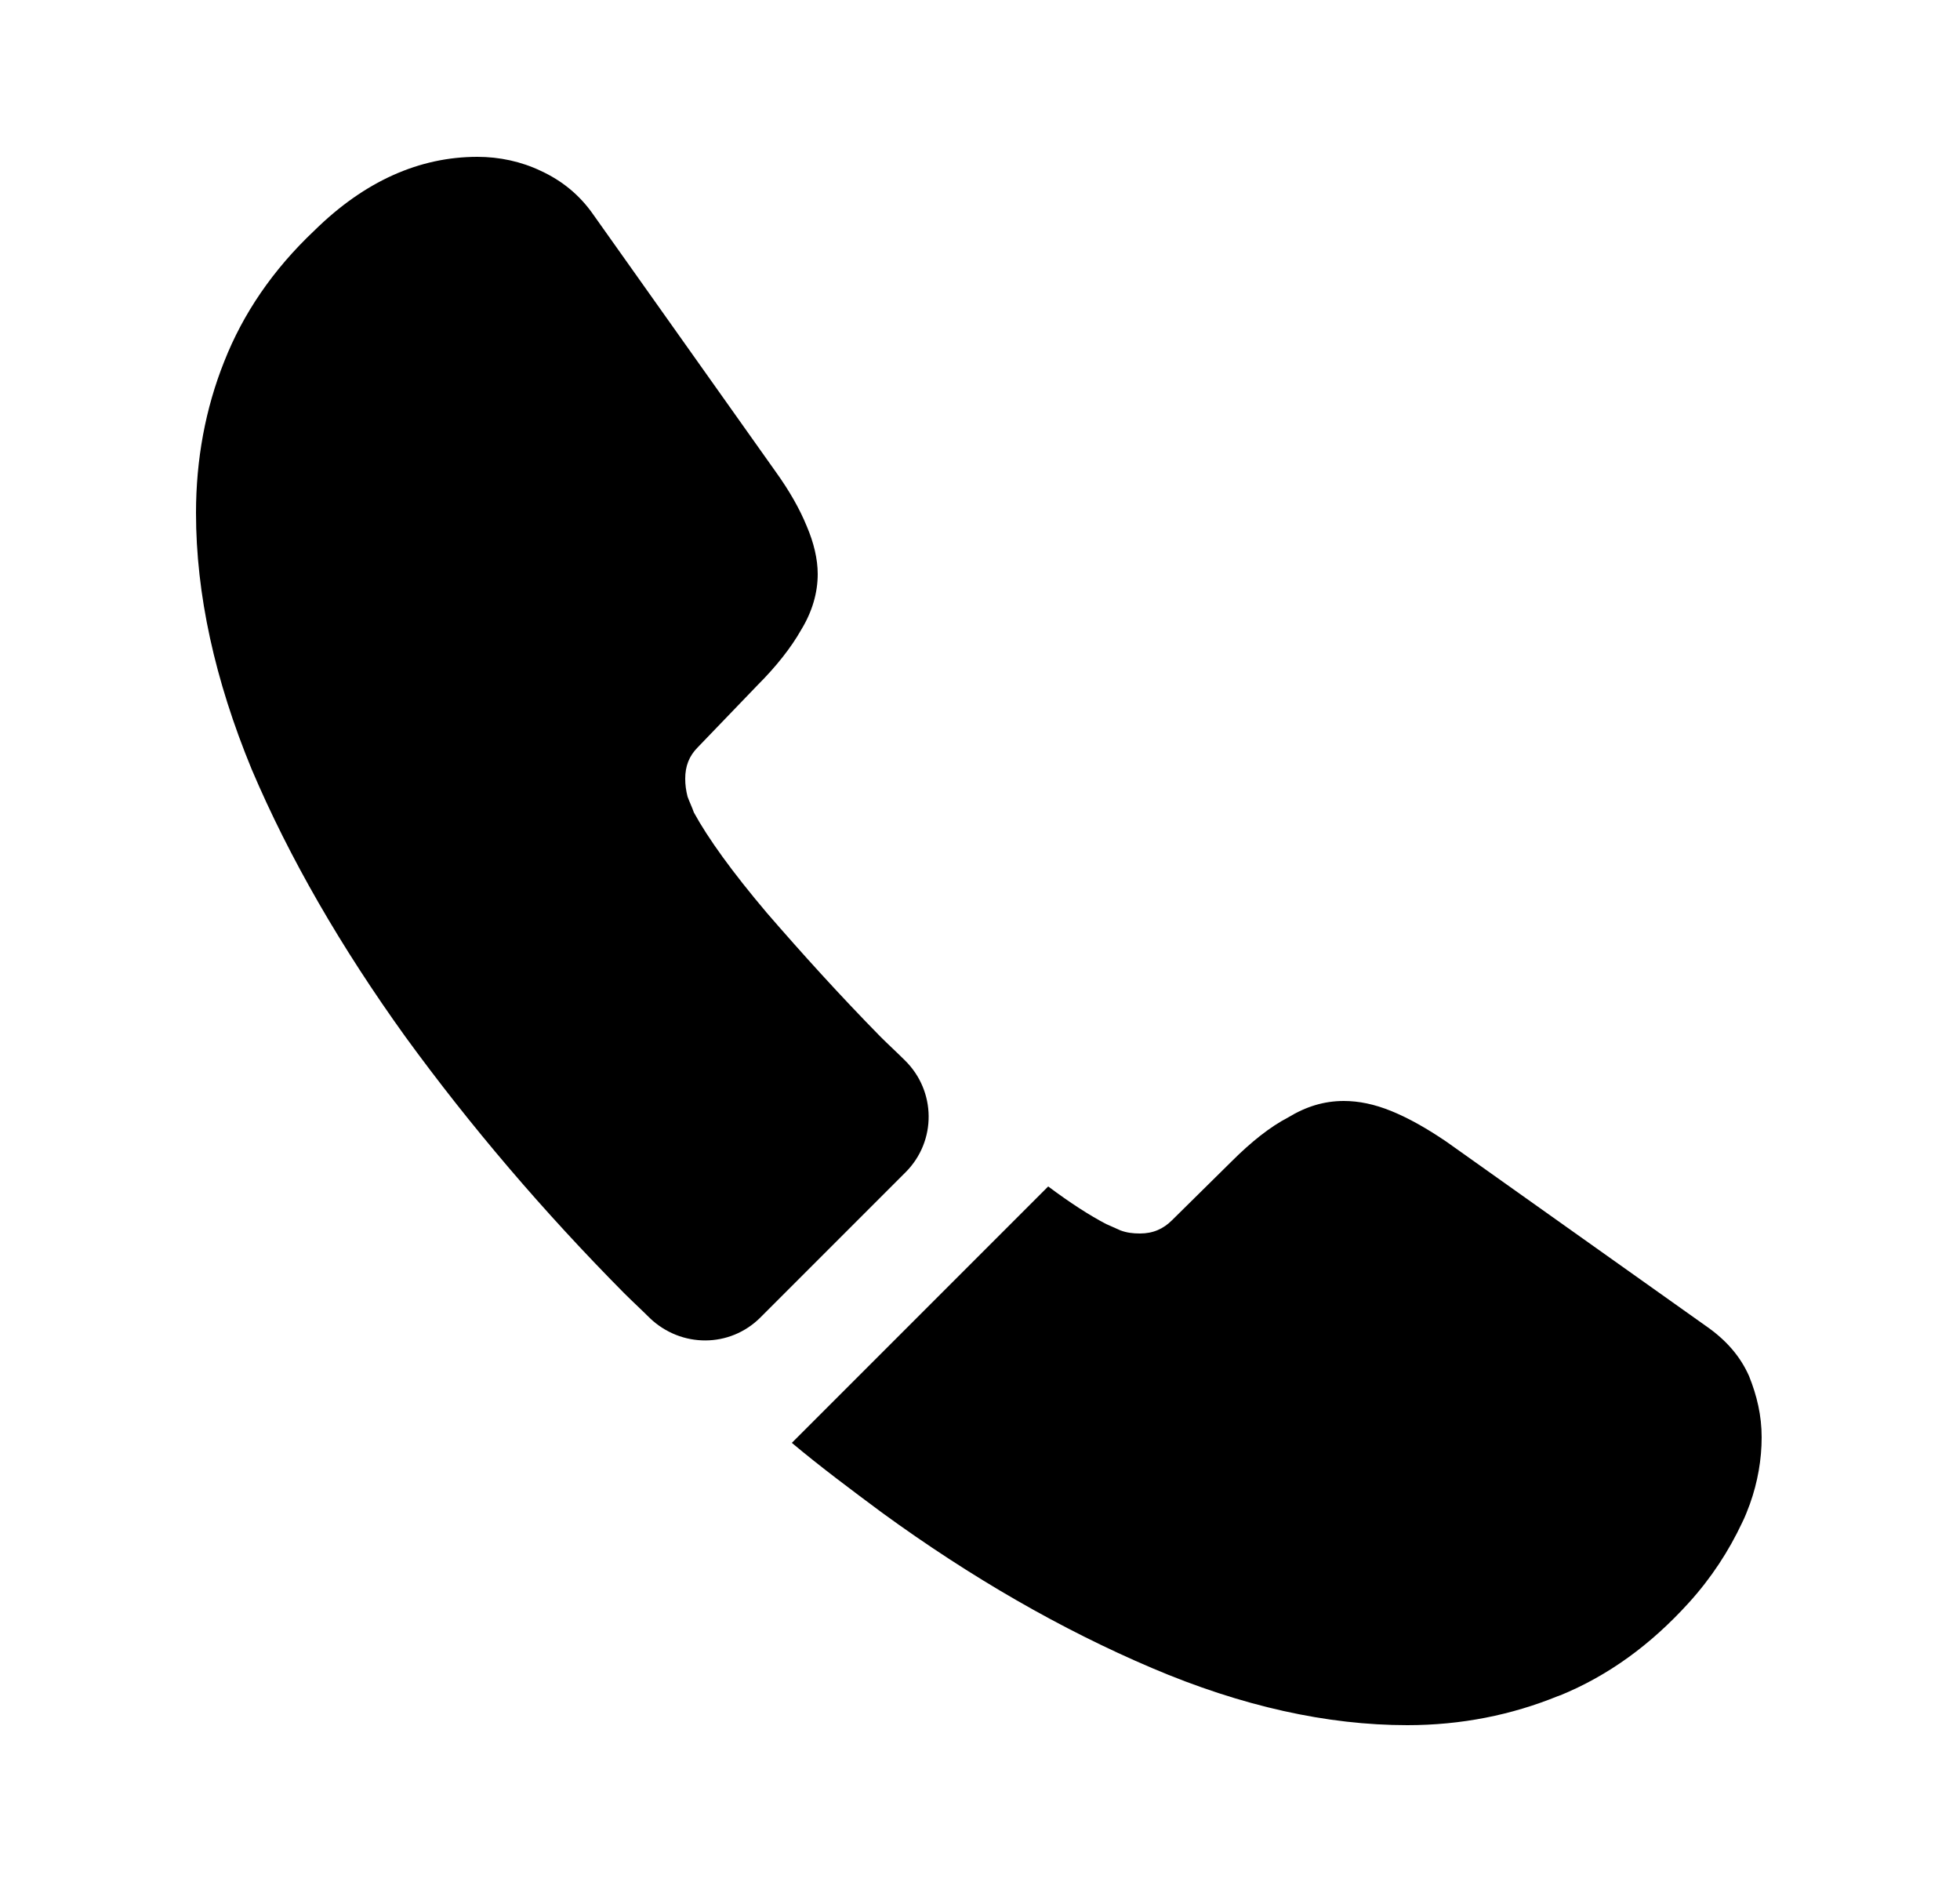
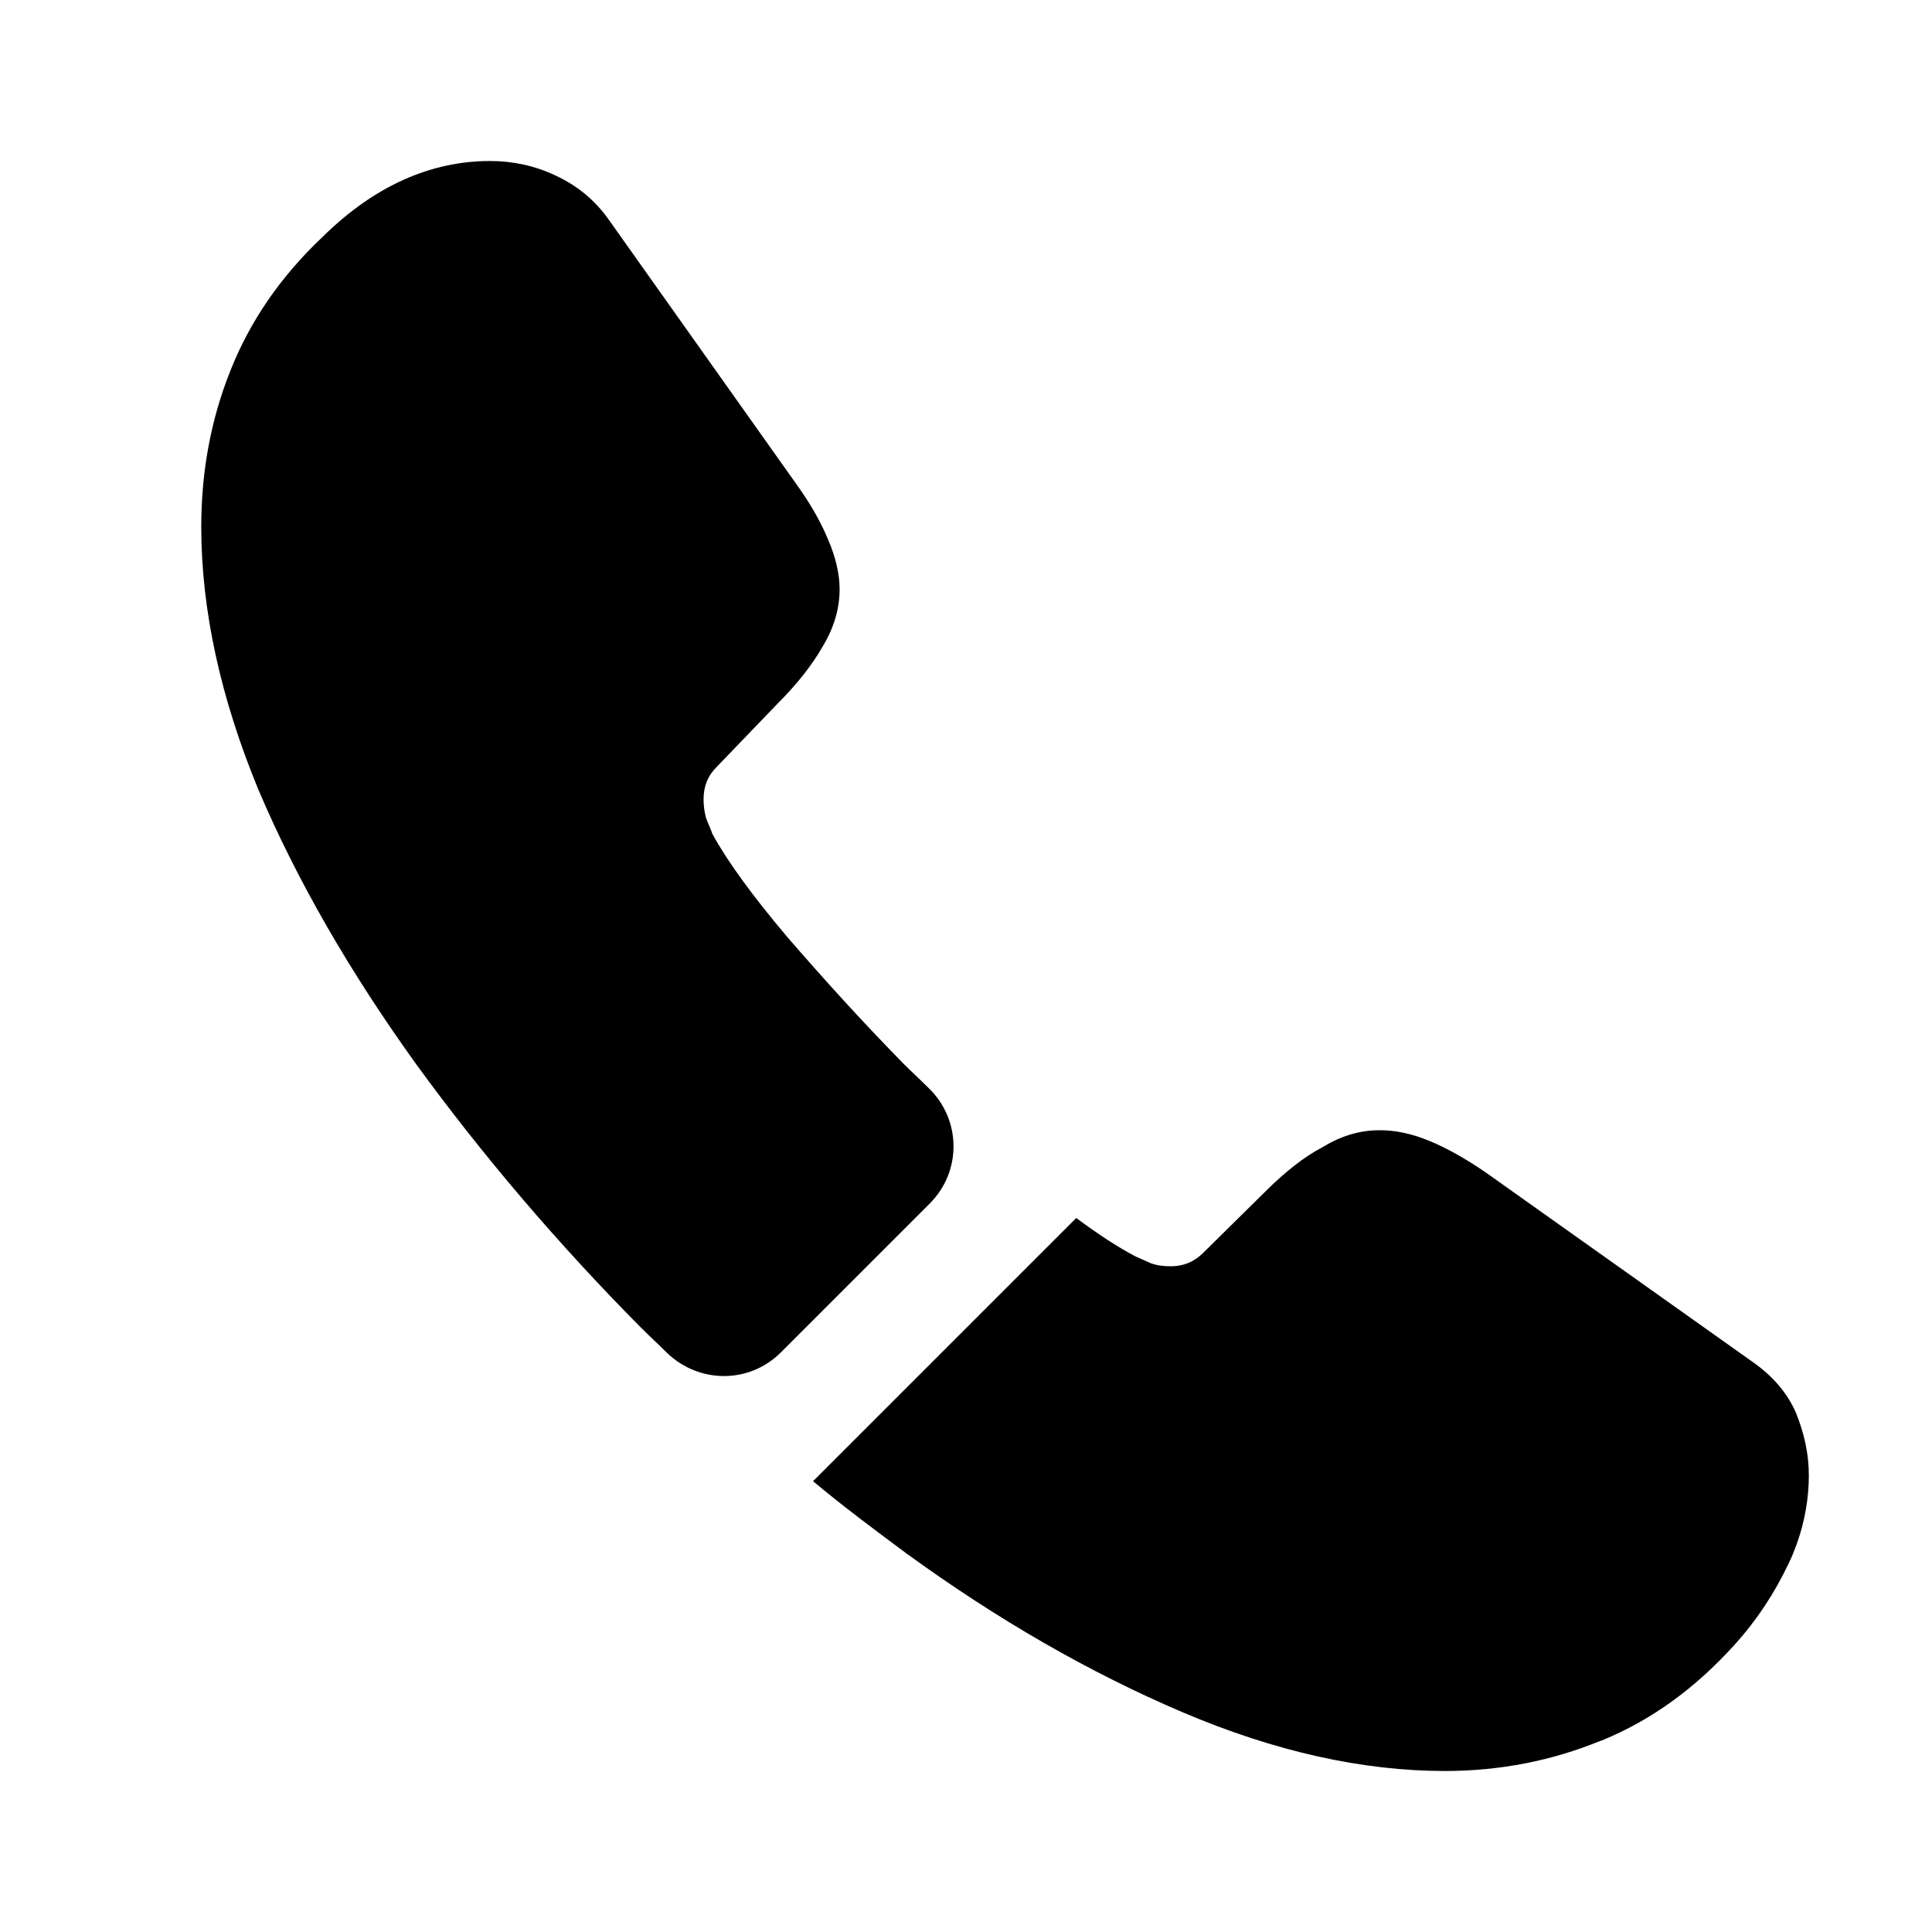
- <svg xmlns="http://www.w3.org/2000/svg" width="25" height="24" viewBox="0 0 25 24" fill="none">
+ <svg xmlns="http://www.w3.org/2000/svg" width="24" height="24" viewBox="0 0 24 24" fill="none">
  <path d="M11.55 14.95L9.7 16.8C9.31 17.19 8.69 17.19 8.29 16.81C8.18 16.7 8.07 16.6 7.96 16.49C6.93 15.45 6 14.36 5.17 13.22C4.35 12.08 3.69 10.94 3.21 9.81C2.74 8.67 2.5 7.58 2.5 6.54C2.5 5.86 2.62 5.21 2.86 4.61C3.1 4 3.48 3.44 4.01 2.94C4.65 2.31 5.35 2 6.09 2C6.37 2 6.65 2.06 6.9 2.18C7.16 2.3 7.39 2.48 7.57 2.74L9.89 6.01C10.07 6.26 10.2 6.49 10.29 6.71C10.38 6.92 10.43 7.13 10.43 7.32C10.43 7.56 10.36 7.8 10.22 8.03C10.09 8.26 9.9 8.5 9.66 8.74L8.9 9.53C8.79 9.64 8.74 9.77 8.74 9.93C8.74 10.01 8.75 10.08 8.77 10.16C8.8 10.24 8.83 10.3 8.85 10.36C9.03 10.69 9.34 11.12 9.78 11.64C10.23 12.16 10.71 12.69 11.23 13.22C11.33 13.32 11.44 13.42 11.54 13.52C11.94 13.91 11.95 14.55 11.55 14.95Z" fill="currentcolor" />
  <path d="M22.47 18.33C22.47 18.61 22.42 18.9 22.32 19.18C22.29 19.26 22.26 19.34 22.22 19.42C22.05 19.78 21.83 20.12 21.54 20.44C21.05 20.98 20.51 21.37 19.9 21.62C19.89 21.62 19.88 21.63 19.87 21.63C19.28 21.87 18.64 22 17.95 22C16.93 22 15.84 21.76 14.69 21.27C13.54 20.78 12.39 20.12 11.25 19.29C10.86 19 10.47 18.71 10.1 18.4L13.37 15.13C13.65 15.34 13.9 15.5 14.11 15.61C14.16 15.63 14.22 15.66 14.29 15.69C14.37 15.72 14.45 15.73 14.54 15.73C14.71 15.73 14.84 15.67 14.95 15.56L15.71 14.81C15.96 14.56 16.2 14.37 16.43 14.25C16.66 14.11 16.89 14.04 17.14 14.04C17.33 14.04 17.53 14.08 17.75 14.17C17.97 14.26 18.2 14.39 18.45 14.56L21.76 16.91C22.02 17.09 22.2 17.3 22.31 17.55C22.41 17.8 22.47 18.05 22.47 18.33Z" fill="currentcolor" />
</svg>
